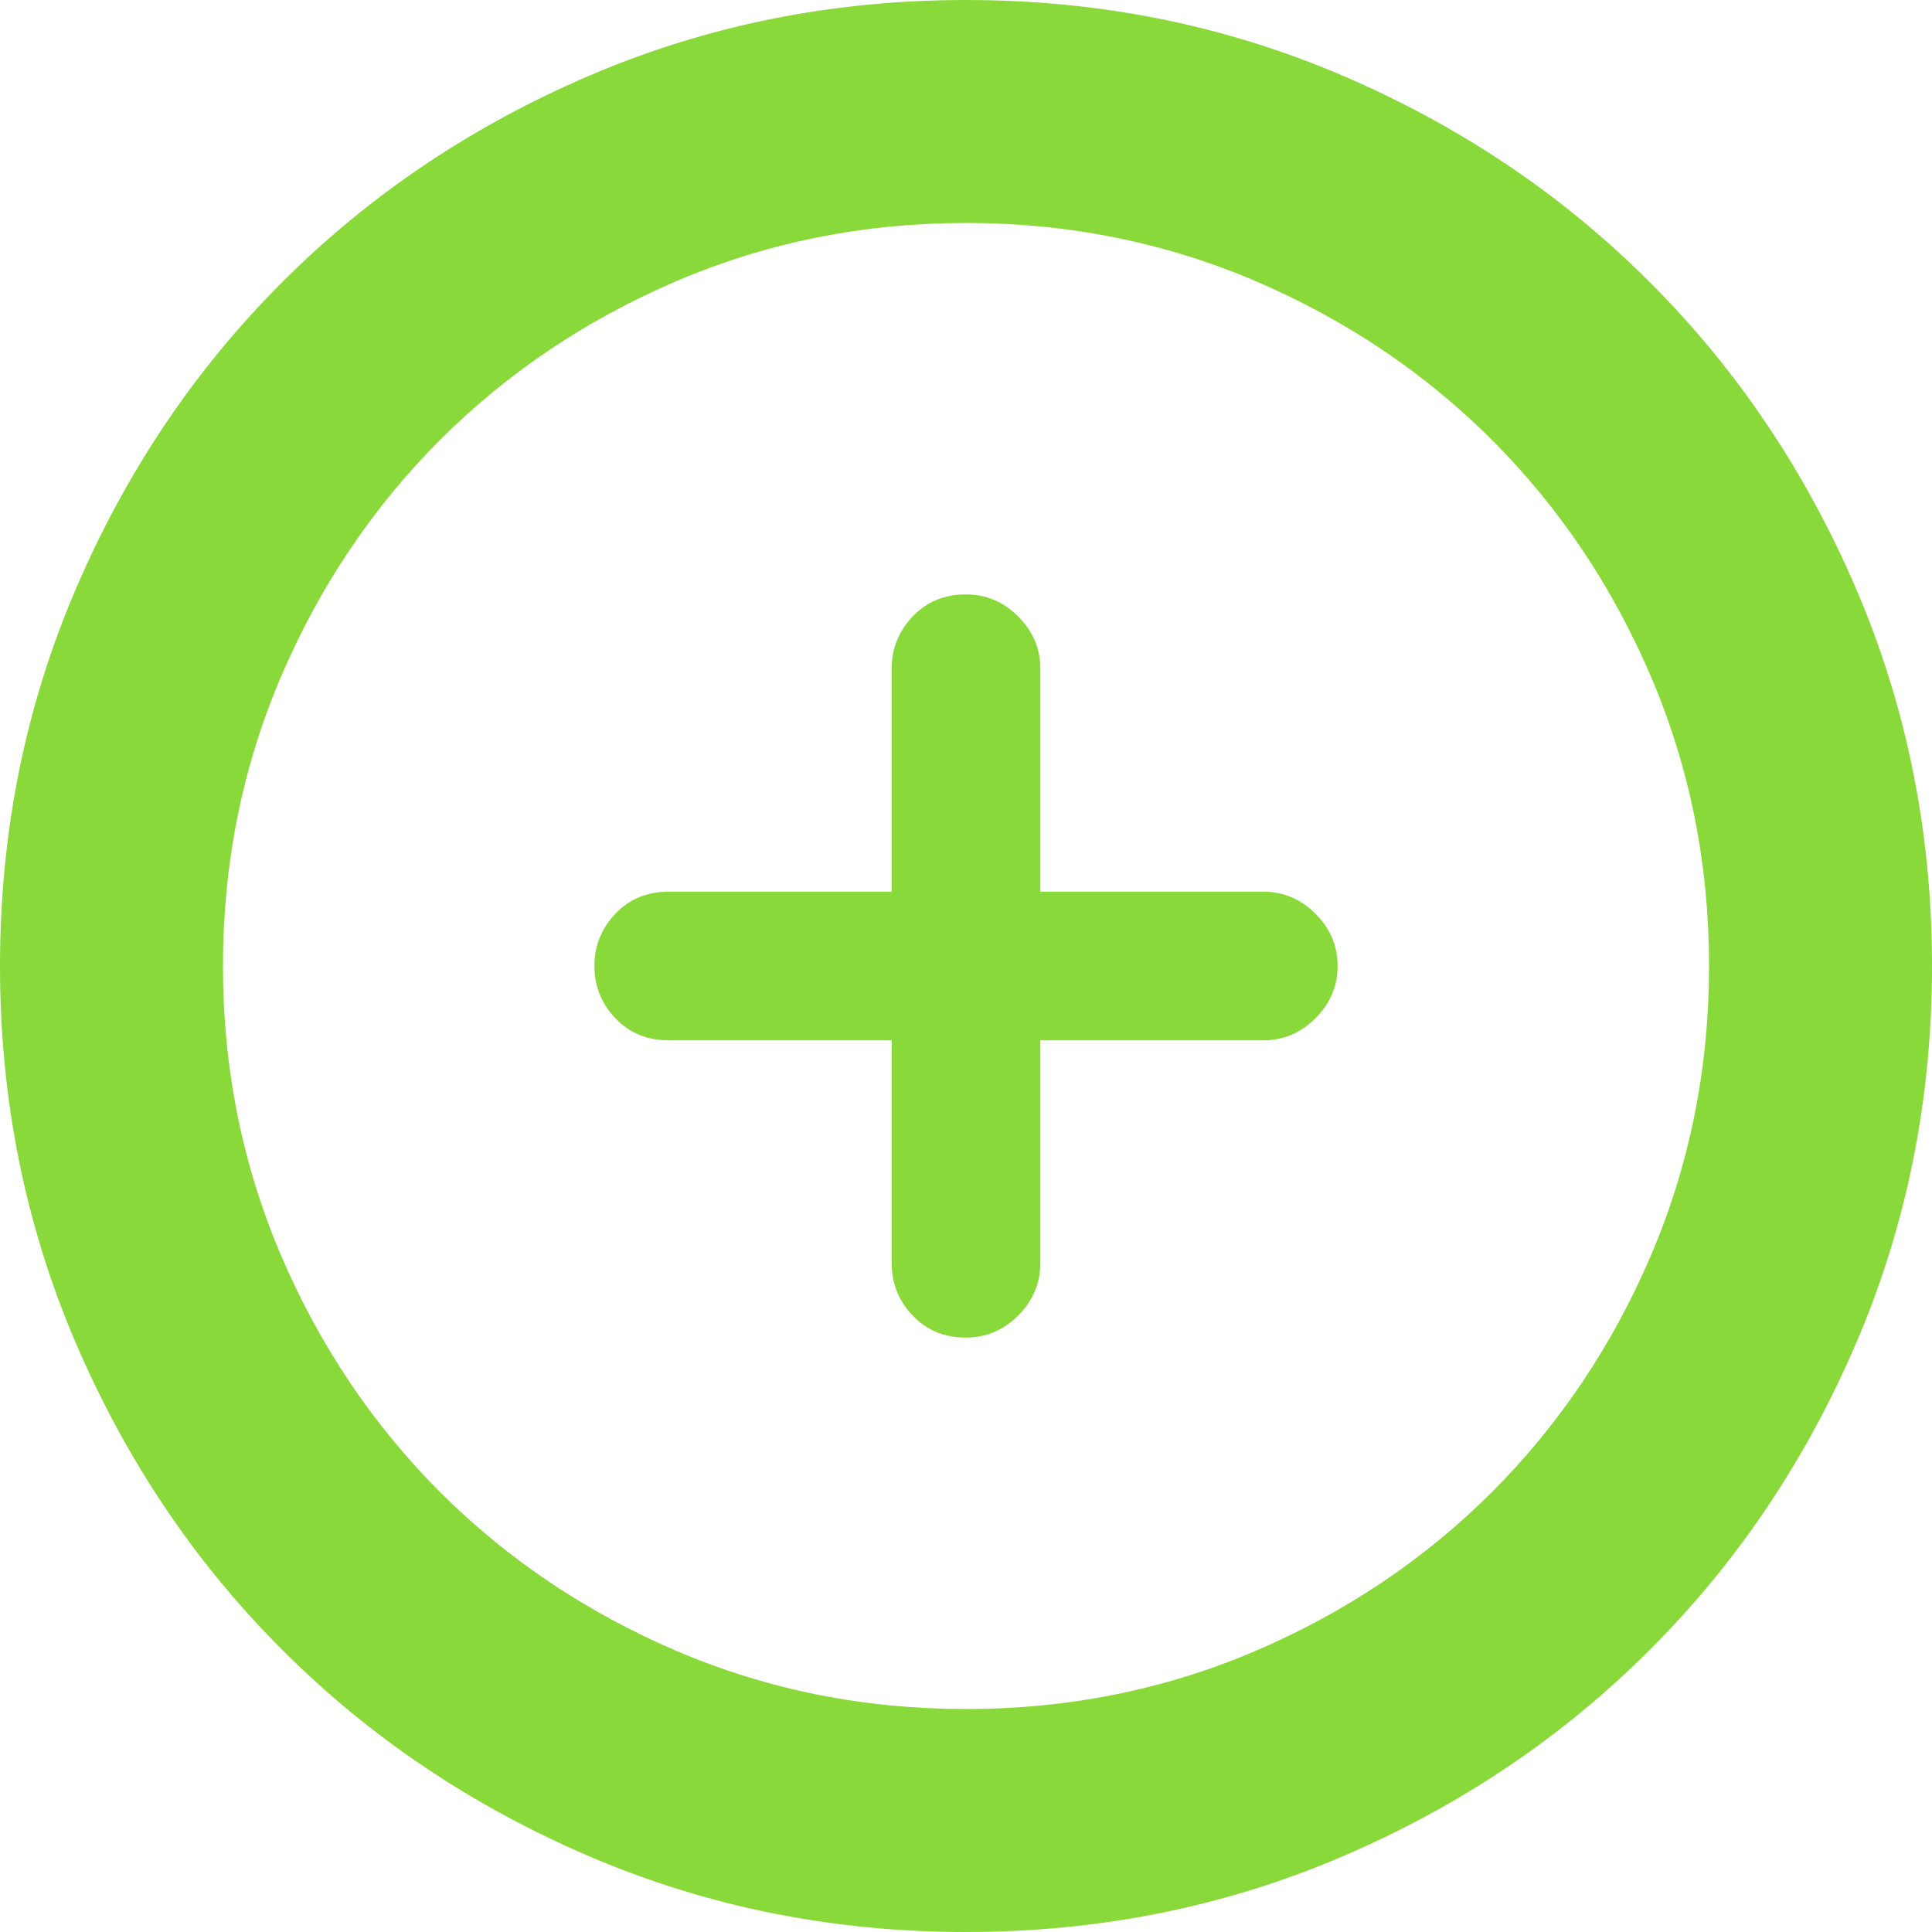
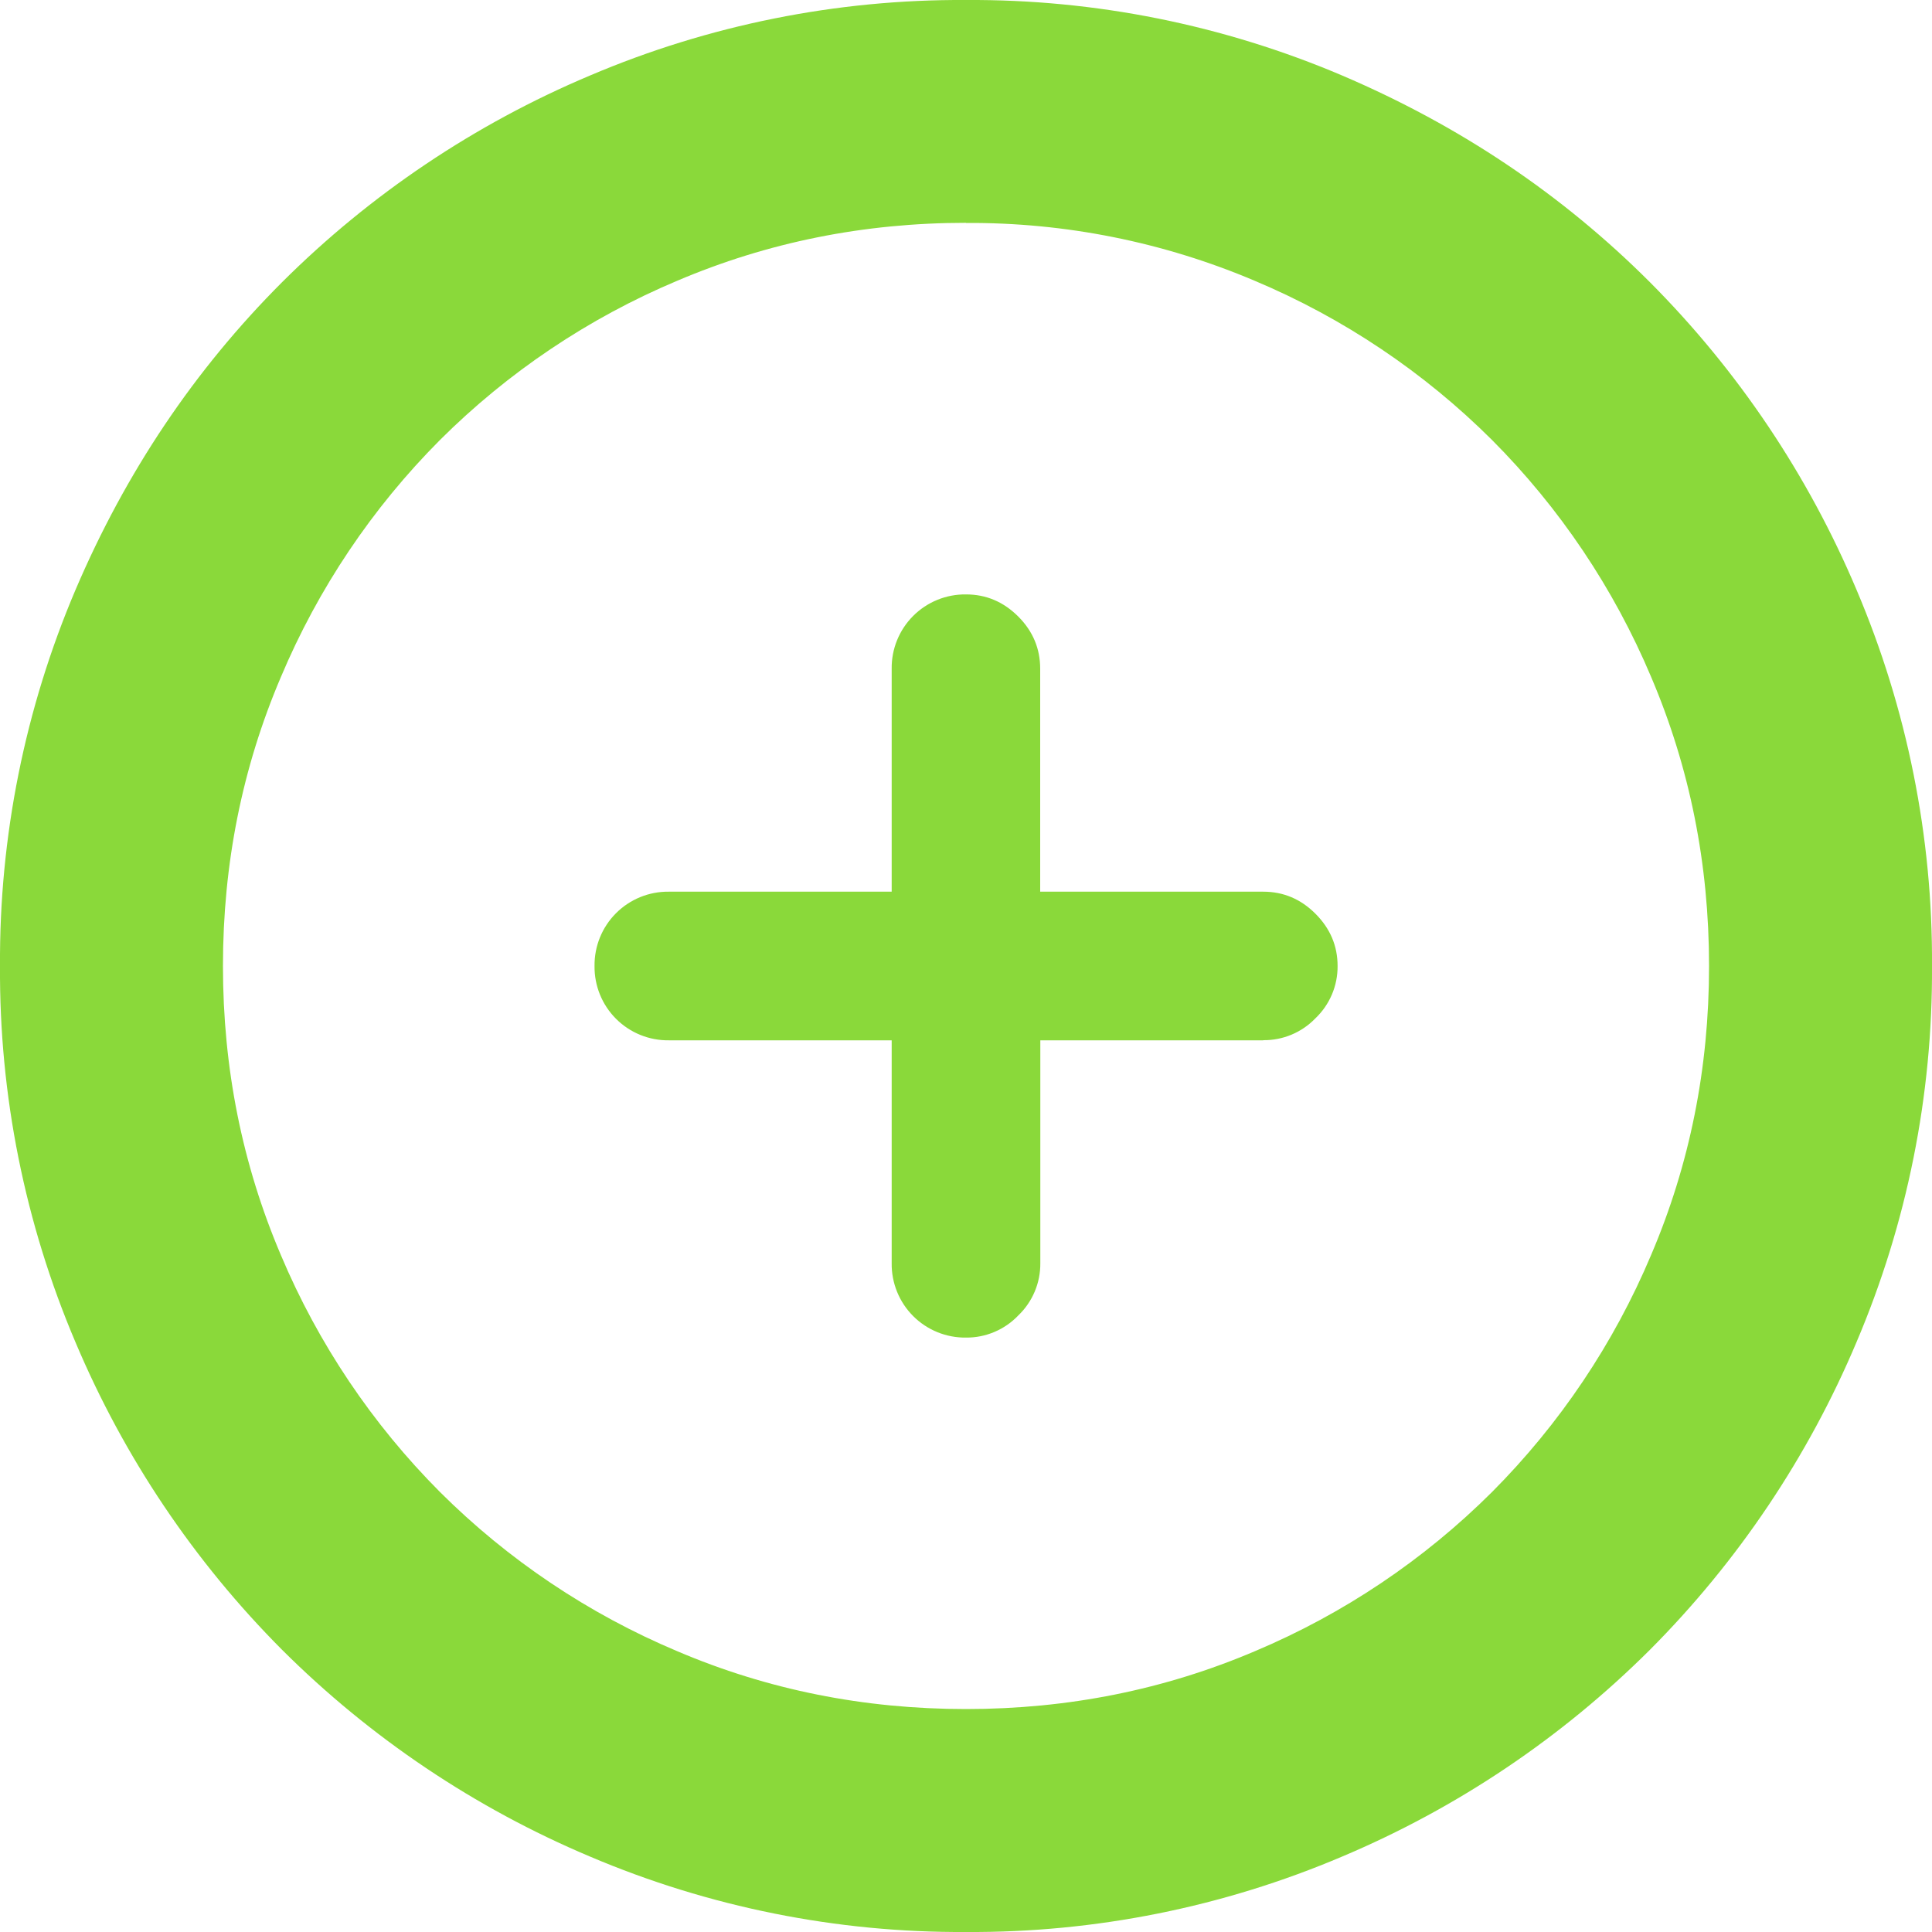
- <svg xmlns="http://www.w3.org/2000/svg" width="15px" height="15px" viewBox="0 0 15 15" version="1.1">
-   <g id="FINAL" stroke="none" stroke-width="1" fill="none" fill-rule="evenodd">
-     <g id="desktop-essai" transform="translate(-560, -922)" fill="#8AD93A">
-       <path d="M567.5,937 C566.466,937 565.493,936.805 564.579,936.414 C563.666,936.023 562.87,935.489 562.191,934.809 C561.511,934.13 560.977,933.334 560.586,932.421 C560.195,931.507 560,930.534 560,929.5 C560,928.466 560.195,927.493 560.586,926.579 C560.977,925.666 561.511,924.87 562.191,924.191 C562.87,923.511 563.666,922.977 564.579,922.586 C565.493,922.195 566.466,922 567.5,922 C568.534,922 569.507,922.195 570.421,922.586 C571.334,922.977 572.13,923.511 572.809,924.191 C573.489,924.87 574.023,925.666 574.414,926.579 C574.805,927.493 575,928.466 575,929.5 C575,930.534 574.805,931.507 574.414,932.421 C574.023,933.334 573.489,934.13 572.809,934.809 C572.13,935.489 571.334,936.023 570.421,936.414 C569.507,936.805 568.534,937 567.5,937 Z M567.5,923.731 C566.707,923.731 565.959,923.881 565.255,924.181 C564.552,924.482 563.939,924.894 563.416,925.416 C562.894,925.939 562.482,926.552 562.181,927.255 C561.881,927.959 561.731,928.707 561.731,929.5 C561.731,930.293 561.881,931.041 562.181,931.745 C562.482,932.448 562.894,933.061 563.416,933.584 C563.939,934.106 564.552,934.518 565.255,934.819 C565.959,935.119 566.707,935.269 567.5,935.269 C568.293,935.269 569.041,935.119 569.745,934.819 C570.448,934.518 571.061,934.106 571.584,933.584 C572.106,933.061 572.518,932.448 572.819,931.745 C573.119,931.041 573.269,930.293 573.269,929.5 C573.269,928.707 573.119,927.959 572.819,927.255 C572.518,926.552 572.106,925.939 571.584,925.416 C571.061,924.894 570.448,924.482 569.745,924.181 C569.041,923.881 568.293,923.731 567.5,923.731 Z M569.808,930.077 L568.077,930.077 L568.077,931.808 C568.077,931.964 568.02,932.099 567.906,932.213 C567.791,932.328 567.656,932.385 567.5,932.385 C567.332,932.385 567.194,932.328 567.085,932.213 C566.977,932.099 566.923,931.964 566.923,931.808 L566.923,930.077 L565.192,930.077 C565.024,930.077 564.886,930.02 564.778,929.906 C564.669,929.791 564.615,929.656 564.615,929.5 C564.615,929.344 564.669,929.209 564.778,929.094 C564.886,928.98 565.024,928.923 565.192,928.923 L566.923,928.923 L566.923,927.192 C566.923,927.036 566.977,926.901 567.085,926.787 C567.194,926.672 567.332,926.615 567.5,926.615 C567.656,926.615 567.791,926.672 567.906,926.787 C568.02,926.901 568.077,927.036 568.077,927.192 L568.077,928.923 L569.808,928.923 C569.964,928.923 570.099,928.98 570.213,929.094 C570.328,929.209 570.385,929.344 570.385,929.5 C570.385,929.656 570.328,929.791 570.213,929.906 C570.099,930.02 569.964,930.077 569.808,930.077 Z" id="Page-1" />
-     </g>
-   </g>
+ <svg xmlns="http://www.w3.org/2000/svg" width="15" height="15">
+   <path d="M7.5 15a7.35 7.35 0 0 1-2.92-.586 7.526 7.526 0 0 1-2.39-1.605 7.526 7.526 0 0 1-1.604-2.388A7.35 7.35 0 0 1 0 7.5a7.35 7.35 0 0 1 .586-2.92c.39-.914.925-1.71 1.605-2.39A7.526 7.526 0 0 1 4.579.587 7.35 7.35 0 0 1 7.5 0a7.35 7.35 0 0 1 2.92.586c.914.39 1.71.925 2.39 1.605a7.526 7.526 0 0 1 1.604 2.388A7.35 7.35 0 0 1 15 7.5a7.35 7.35 0 0 1-.586 2.92 7.526 7.526 0 0 1-1.605 2.39 7.526 7.526 0 0 1-2.388 1.604A7.35 7.35 0 0 1 7.5 15zm0-13.27c-.793 0-1.541.151-2.245.451a5.79 5.79 0 0 0-1.839 1.235 5.79 5.79 0 0 0-1.235 1.84c-.3.703-.45 1.45-.45 2.244 0 .793.15 1.541.45 2.245a5.79 5.79 0 0 0 1.235 1.839 5.79 5.79 0 0 0 1.84 1.235c.703.3 1.45.45 2.244.45.793 0 1.541-.15 2.245-.45a5.79 5.79 0 0 0 1.839-1.235 5.79 5.79 0 0 0 1.235-1.84c.3-.703.45-1.45.45-2.244 0-.793-.15-1.541-.45-2.245a5.79 5.79 0 0 0-1.235-1.839 5.79 5.79 0 0 0-1.84-1.235 5.652 5.652 0 0 0-2.244-.45zm2.308 6.347H8.077v1.73a.554.554 0 0 1-.171.406.554.554 0 0 1-.406.172.57.57 0 0 1-.577-.577V8.077h-1.73a.57.57 0 0 1-.577-.577.57.57 0 0 1 .576-.577h1.731v-1.73a.57.57 0 0 1 .577-.578c.156 0 .291.057.406.172.114.114.17.25.17.405v1.731h1.732c.156 0 .291.057.405.171.115.115.172.25.172.406a.554.554 0 0 1-.172.406.554.554 0 0 1-.405.17z" fill="#8AD93A" fill-rule="evenodd" />
</svg>
